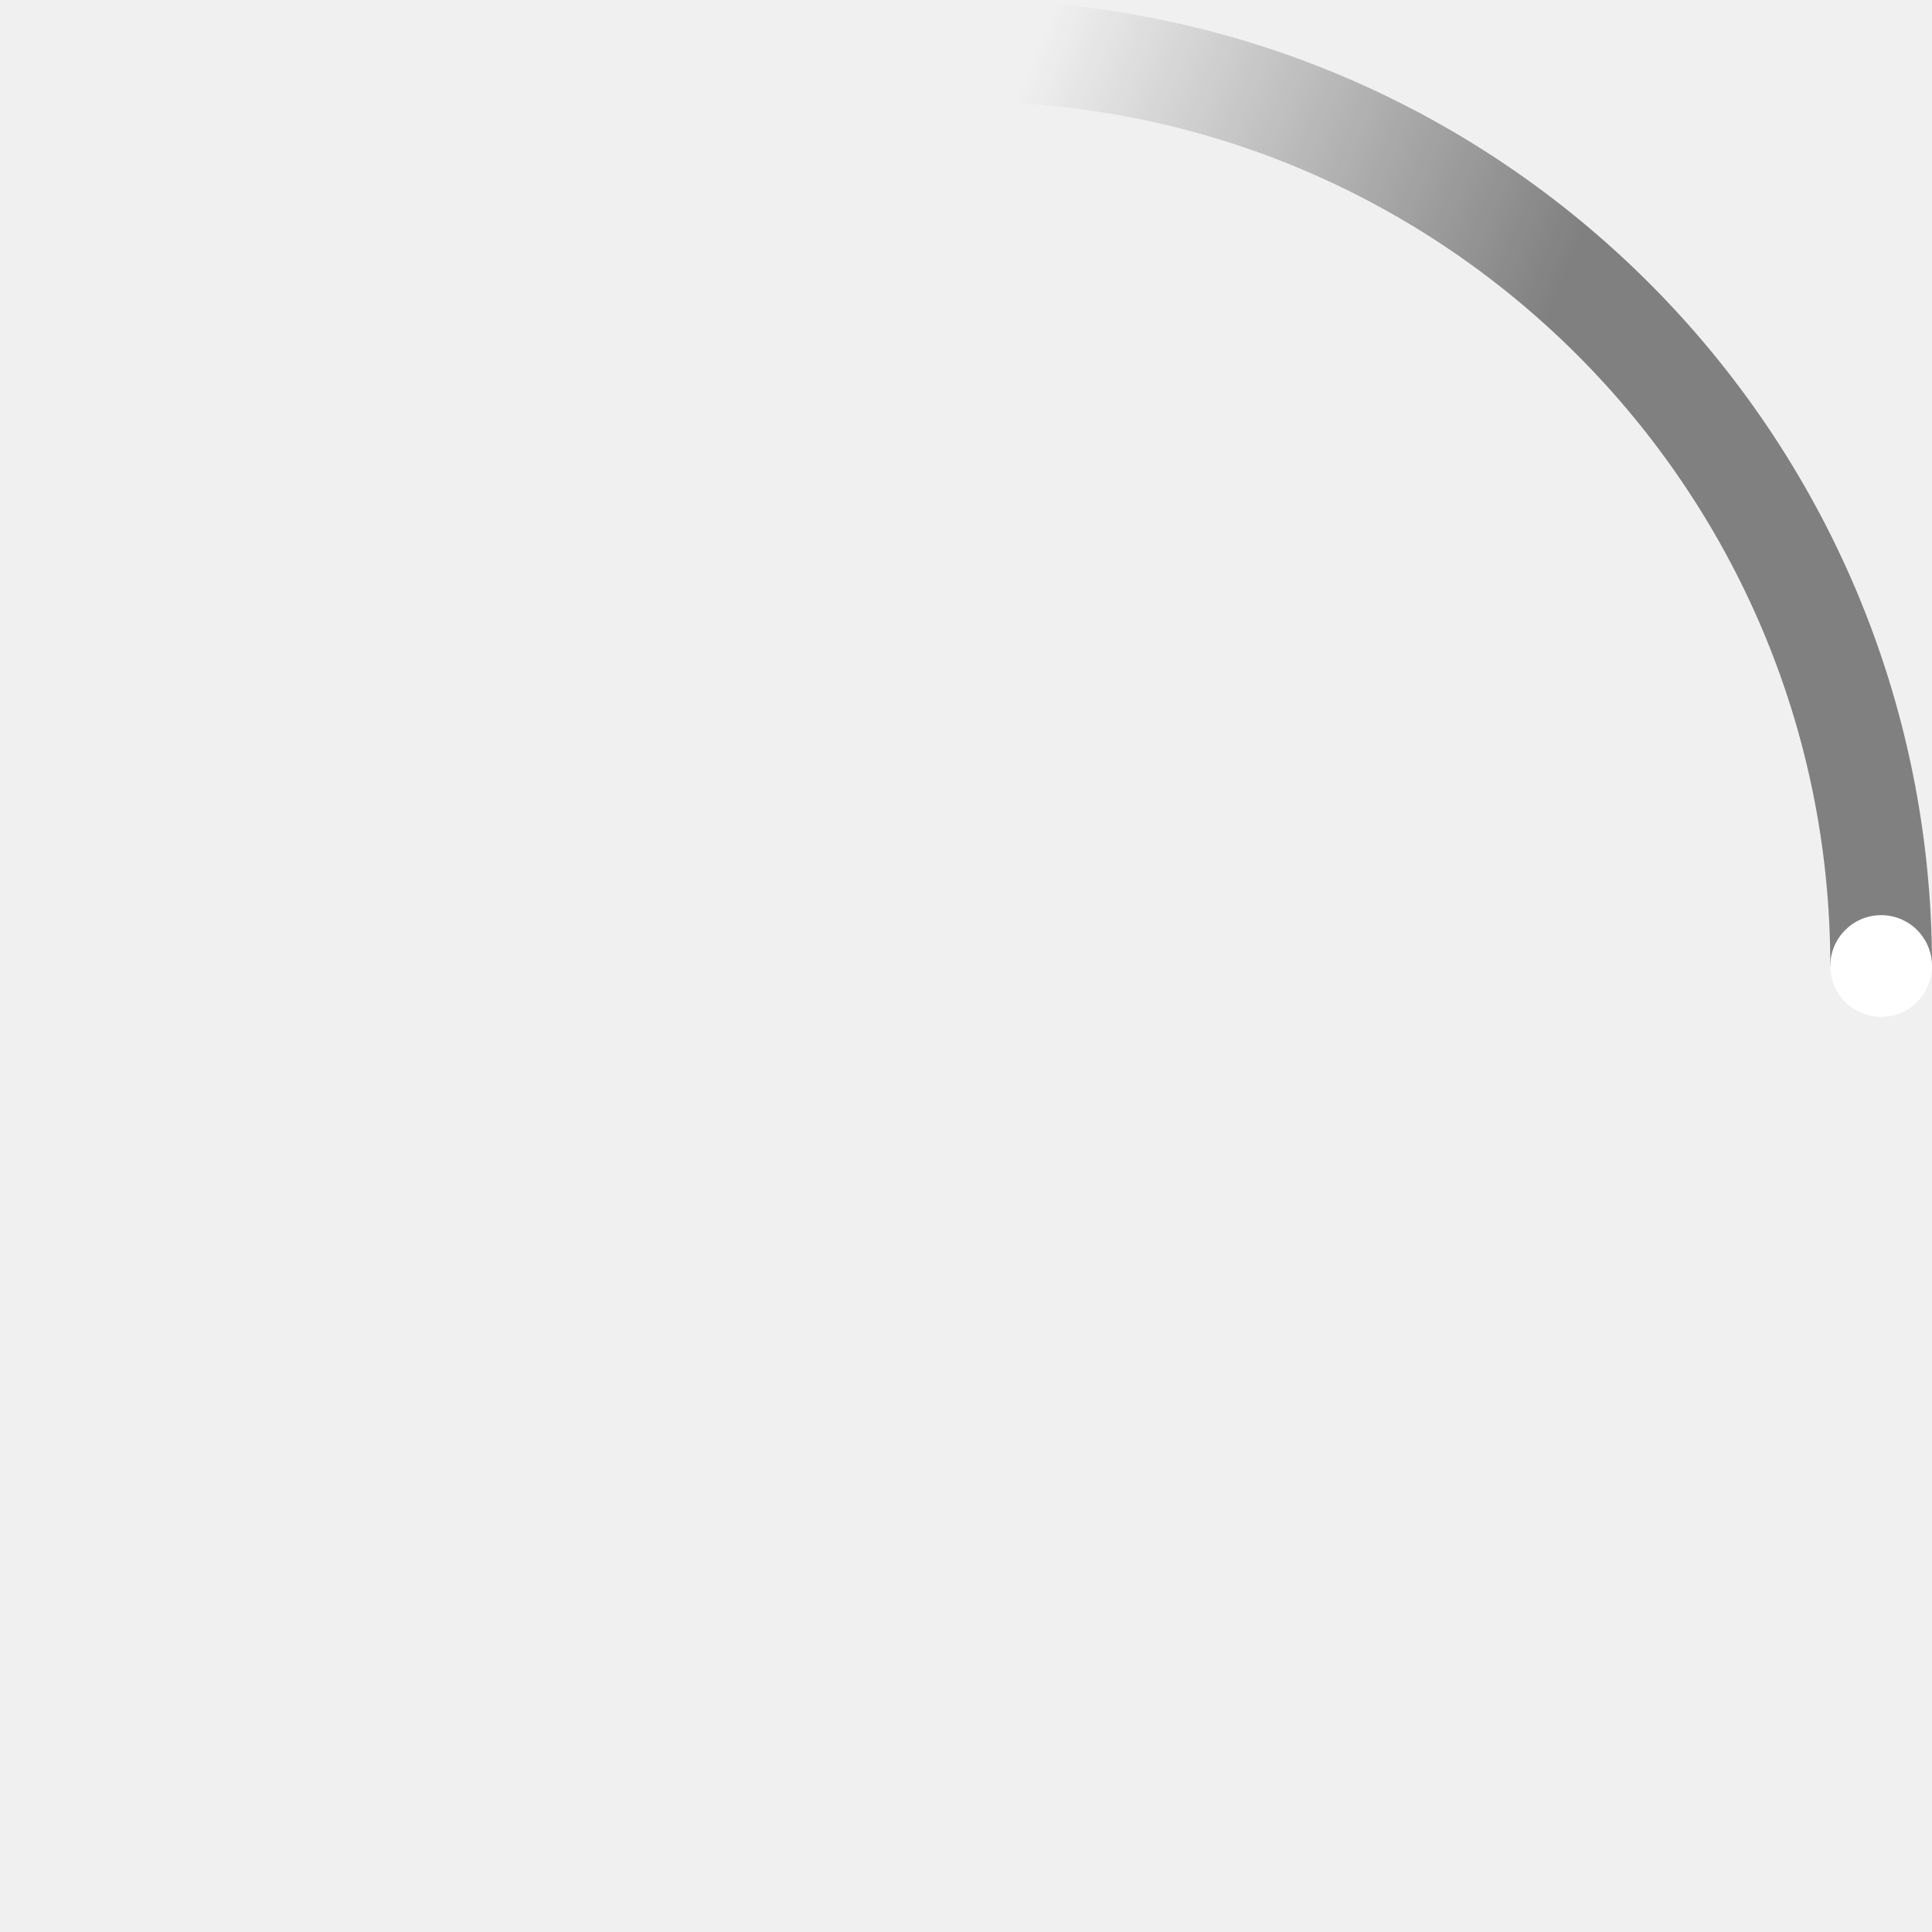
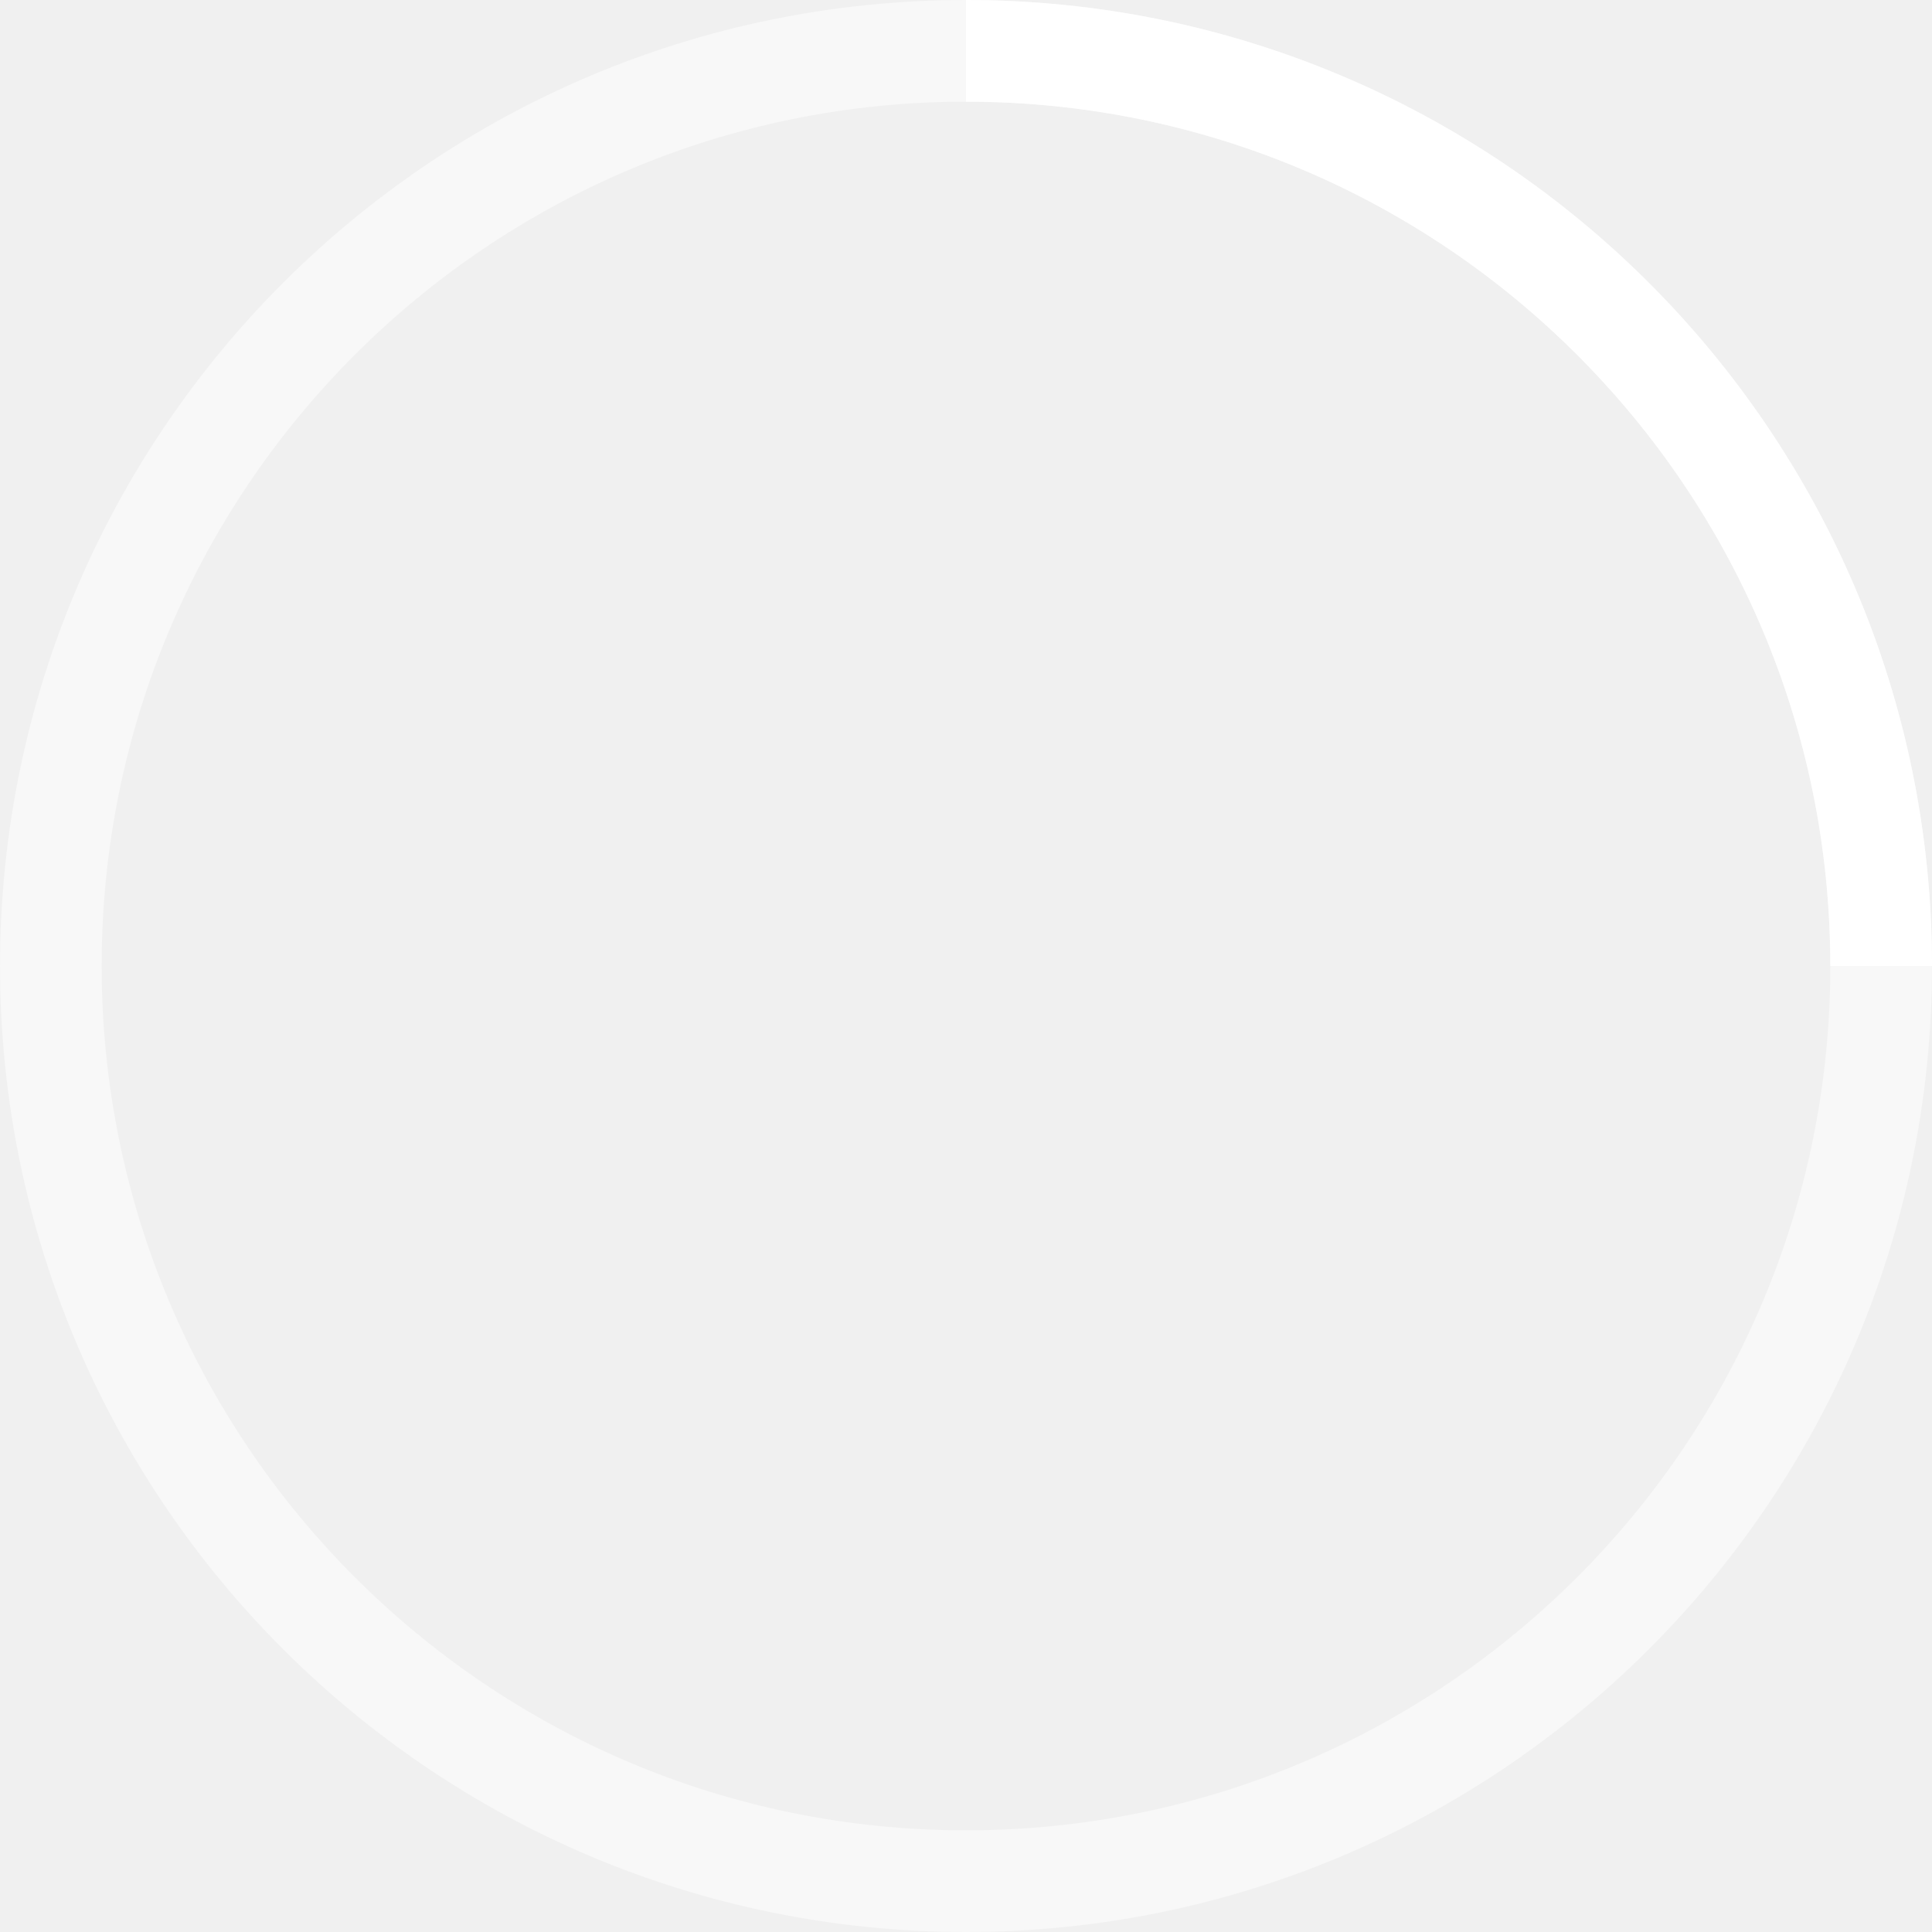
- <svg xmlns="http://www.w3.org/2000/svg" width="38" height="38" viewBox="0 0 38 38">
-   <defs>
-     <linearGradient x1="8.042%" y1="0%" x2="65.682%" y2="23.865%" id="a">
-       <stop stop-color="#808080" stop-opacity="0" offset="0%" />
-       <stop stop-color="#808080" stop-opacity=".631" offset="63.146%" />
-       <stop stop-color="#808080" offset="100%" />
-     </linearGradient>
-   </defs>
+ <svg xmlns="http://www.w3.org/2000/svg" width="38" height="38" viewBox="0 0 38 38" stroke="#fff">
  <g fill="none" fill-rule="evenodd">
-     <g transform="translate(1 1)">
-       <path d="M36 18c0-9.94-8.06-18-18-18" id="Oval-2" stroke="url(#a)" stroke-width="2">
-         <animateTransform attributeName="transform" type="rotate" from="0 18 18" to="360 18 18" dur="0.9s" repeatCount="indefinite" />
+     <g transform="translate(1 1)" stroke-width="2">
+       <circle stroke-opacity=".5" cx="18" cy="18" r="18" />
+       <path d="M36 18c0-9.94-8.06-18-18-18">
+         <animateTransform attributeName="transform" type="rotate" from="0 18 18" to="360 18 18" dur="1s" repeatCount="indefinite" />
      </path>
-       <circle fill="#fff" cx="36" cy="18" r="1">
-         <animateTransform attributeName="transform" type="rotate" from="0 18 18" to="360 18 18" dur="0.9s" repeatCount="indefinite" />
-       </circle>
    </g>
  </g>
</svg>
